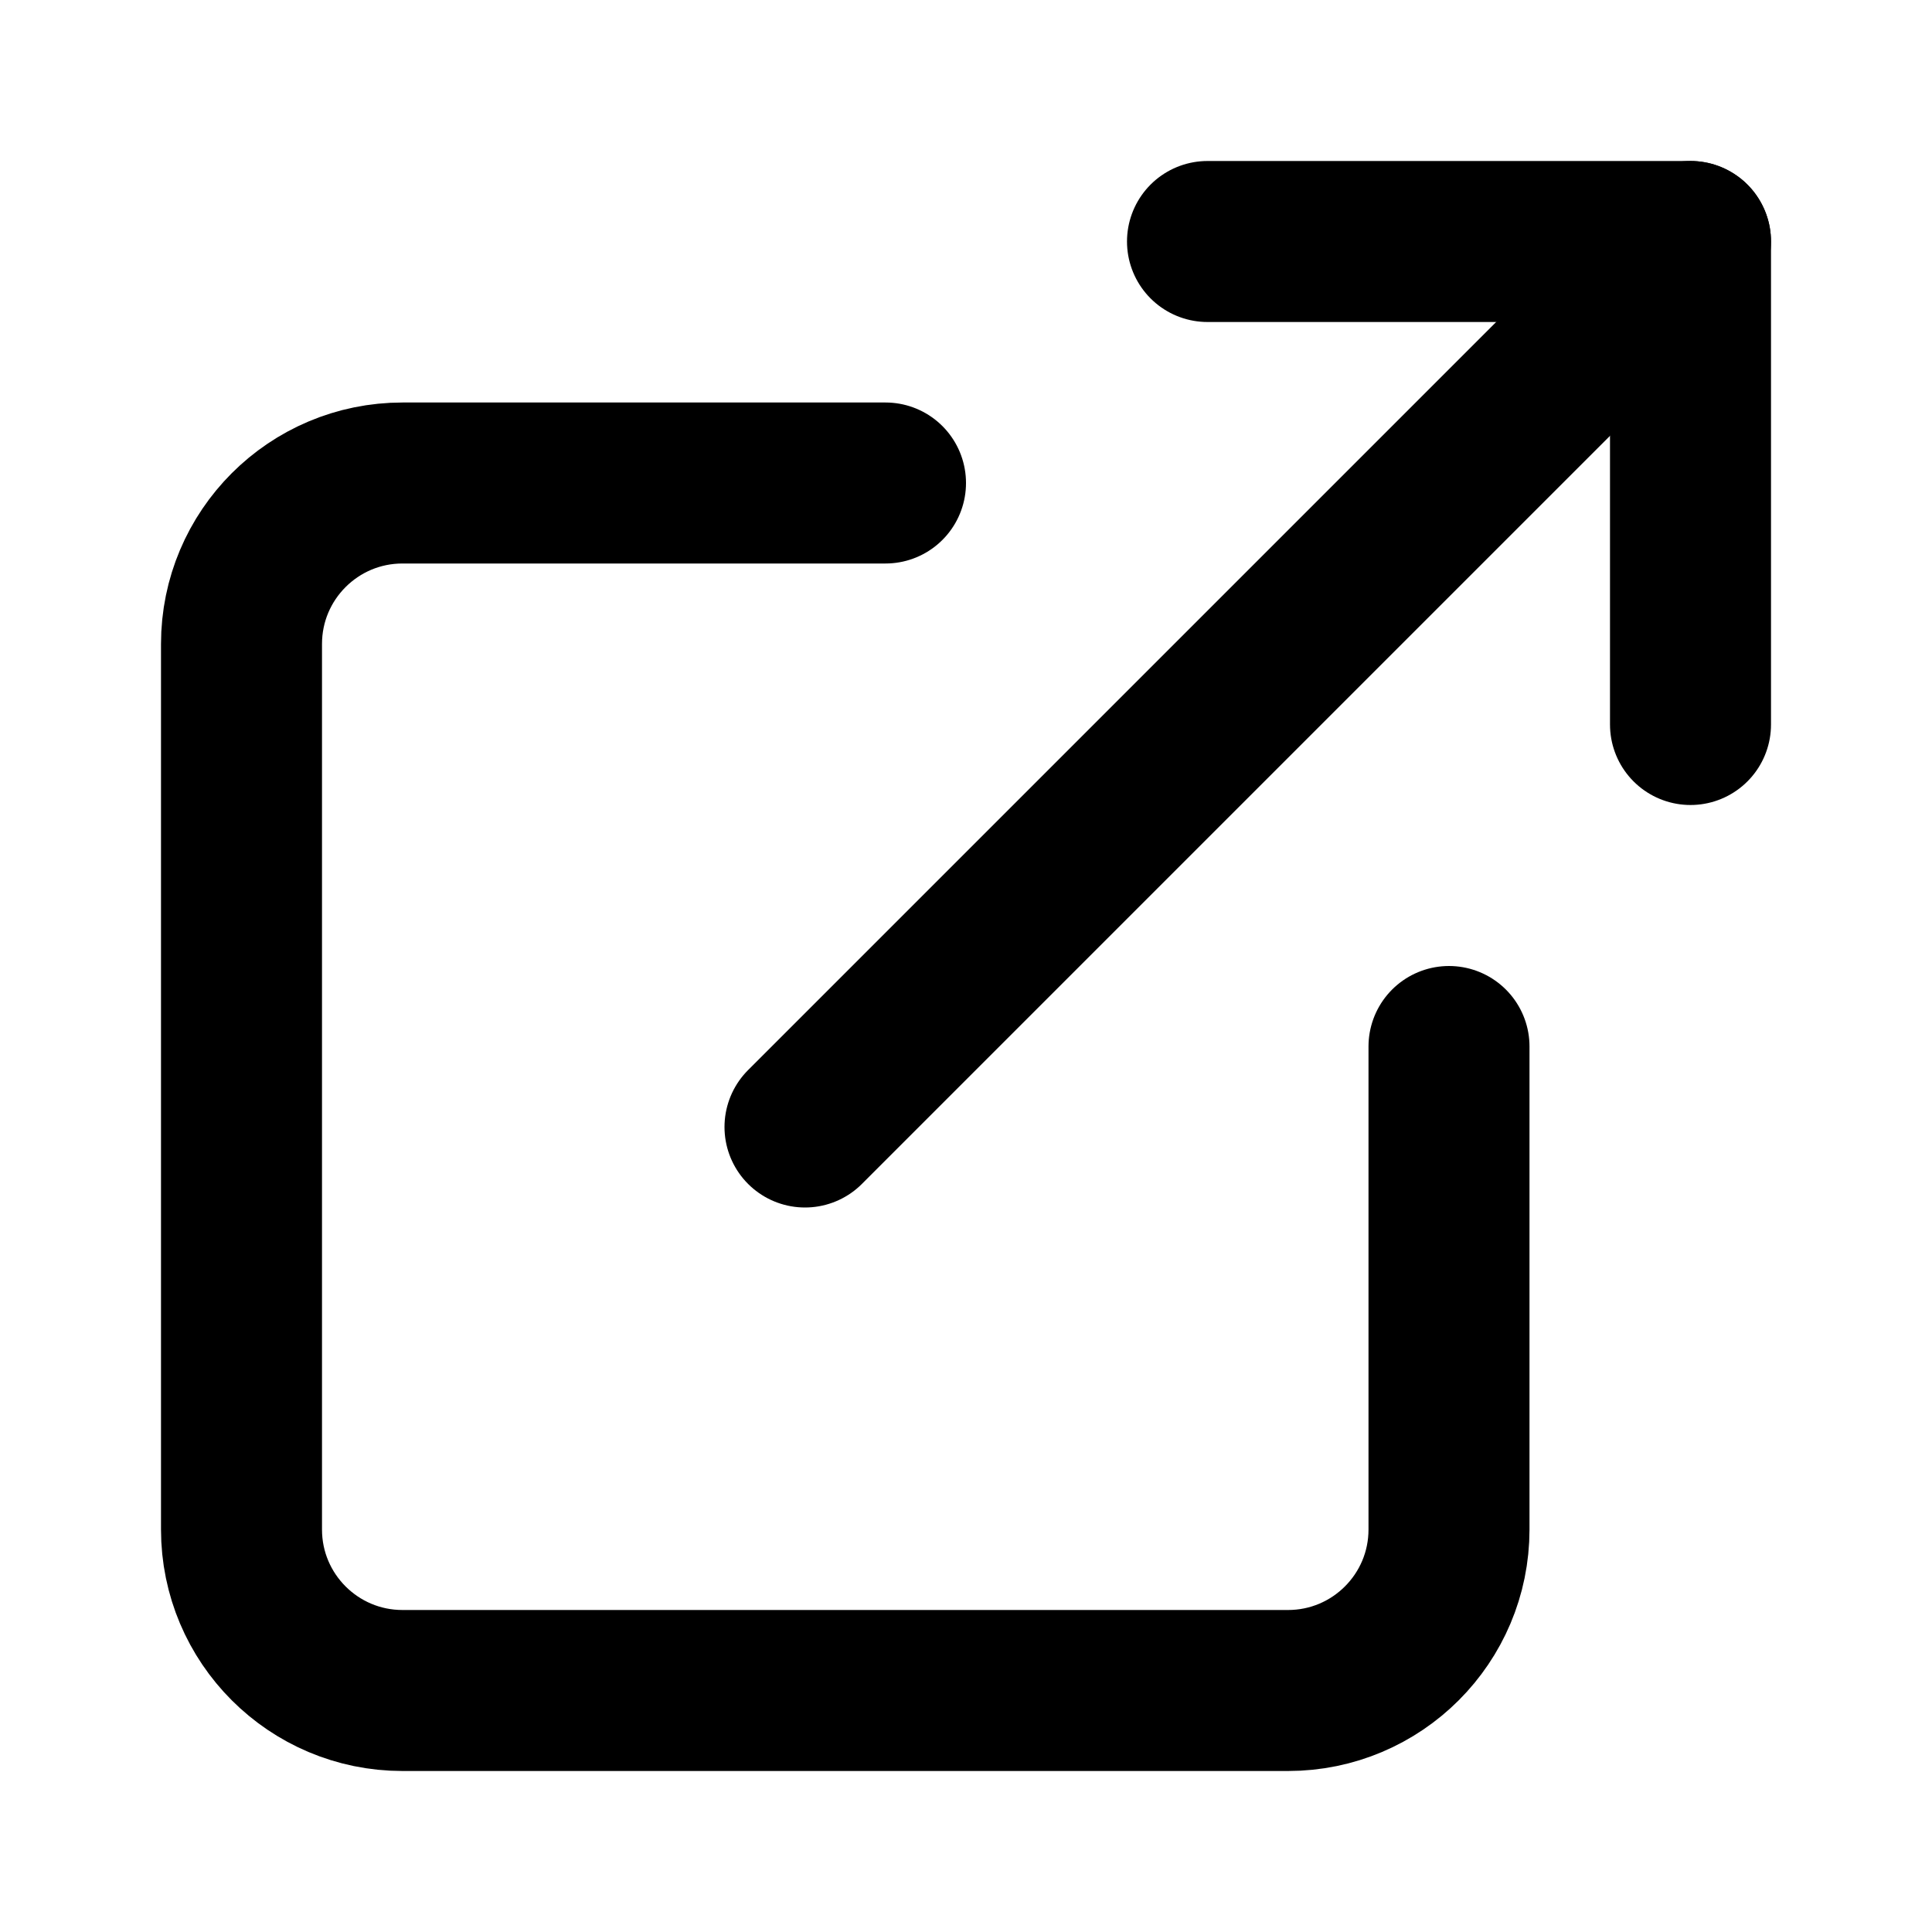
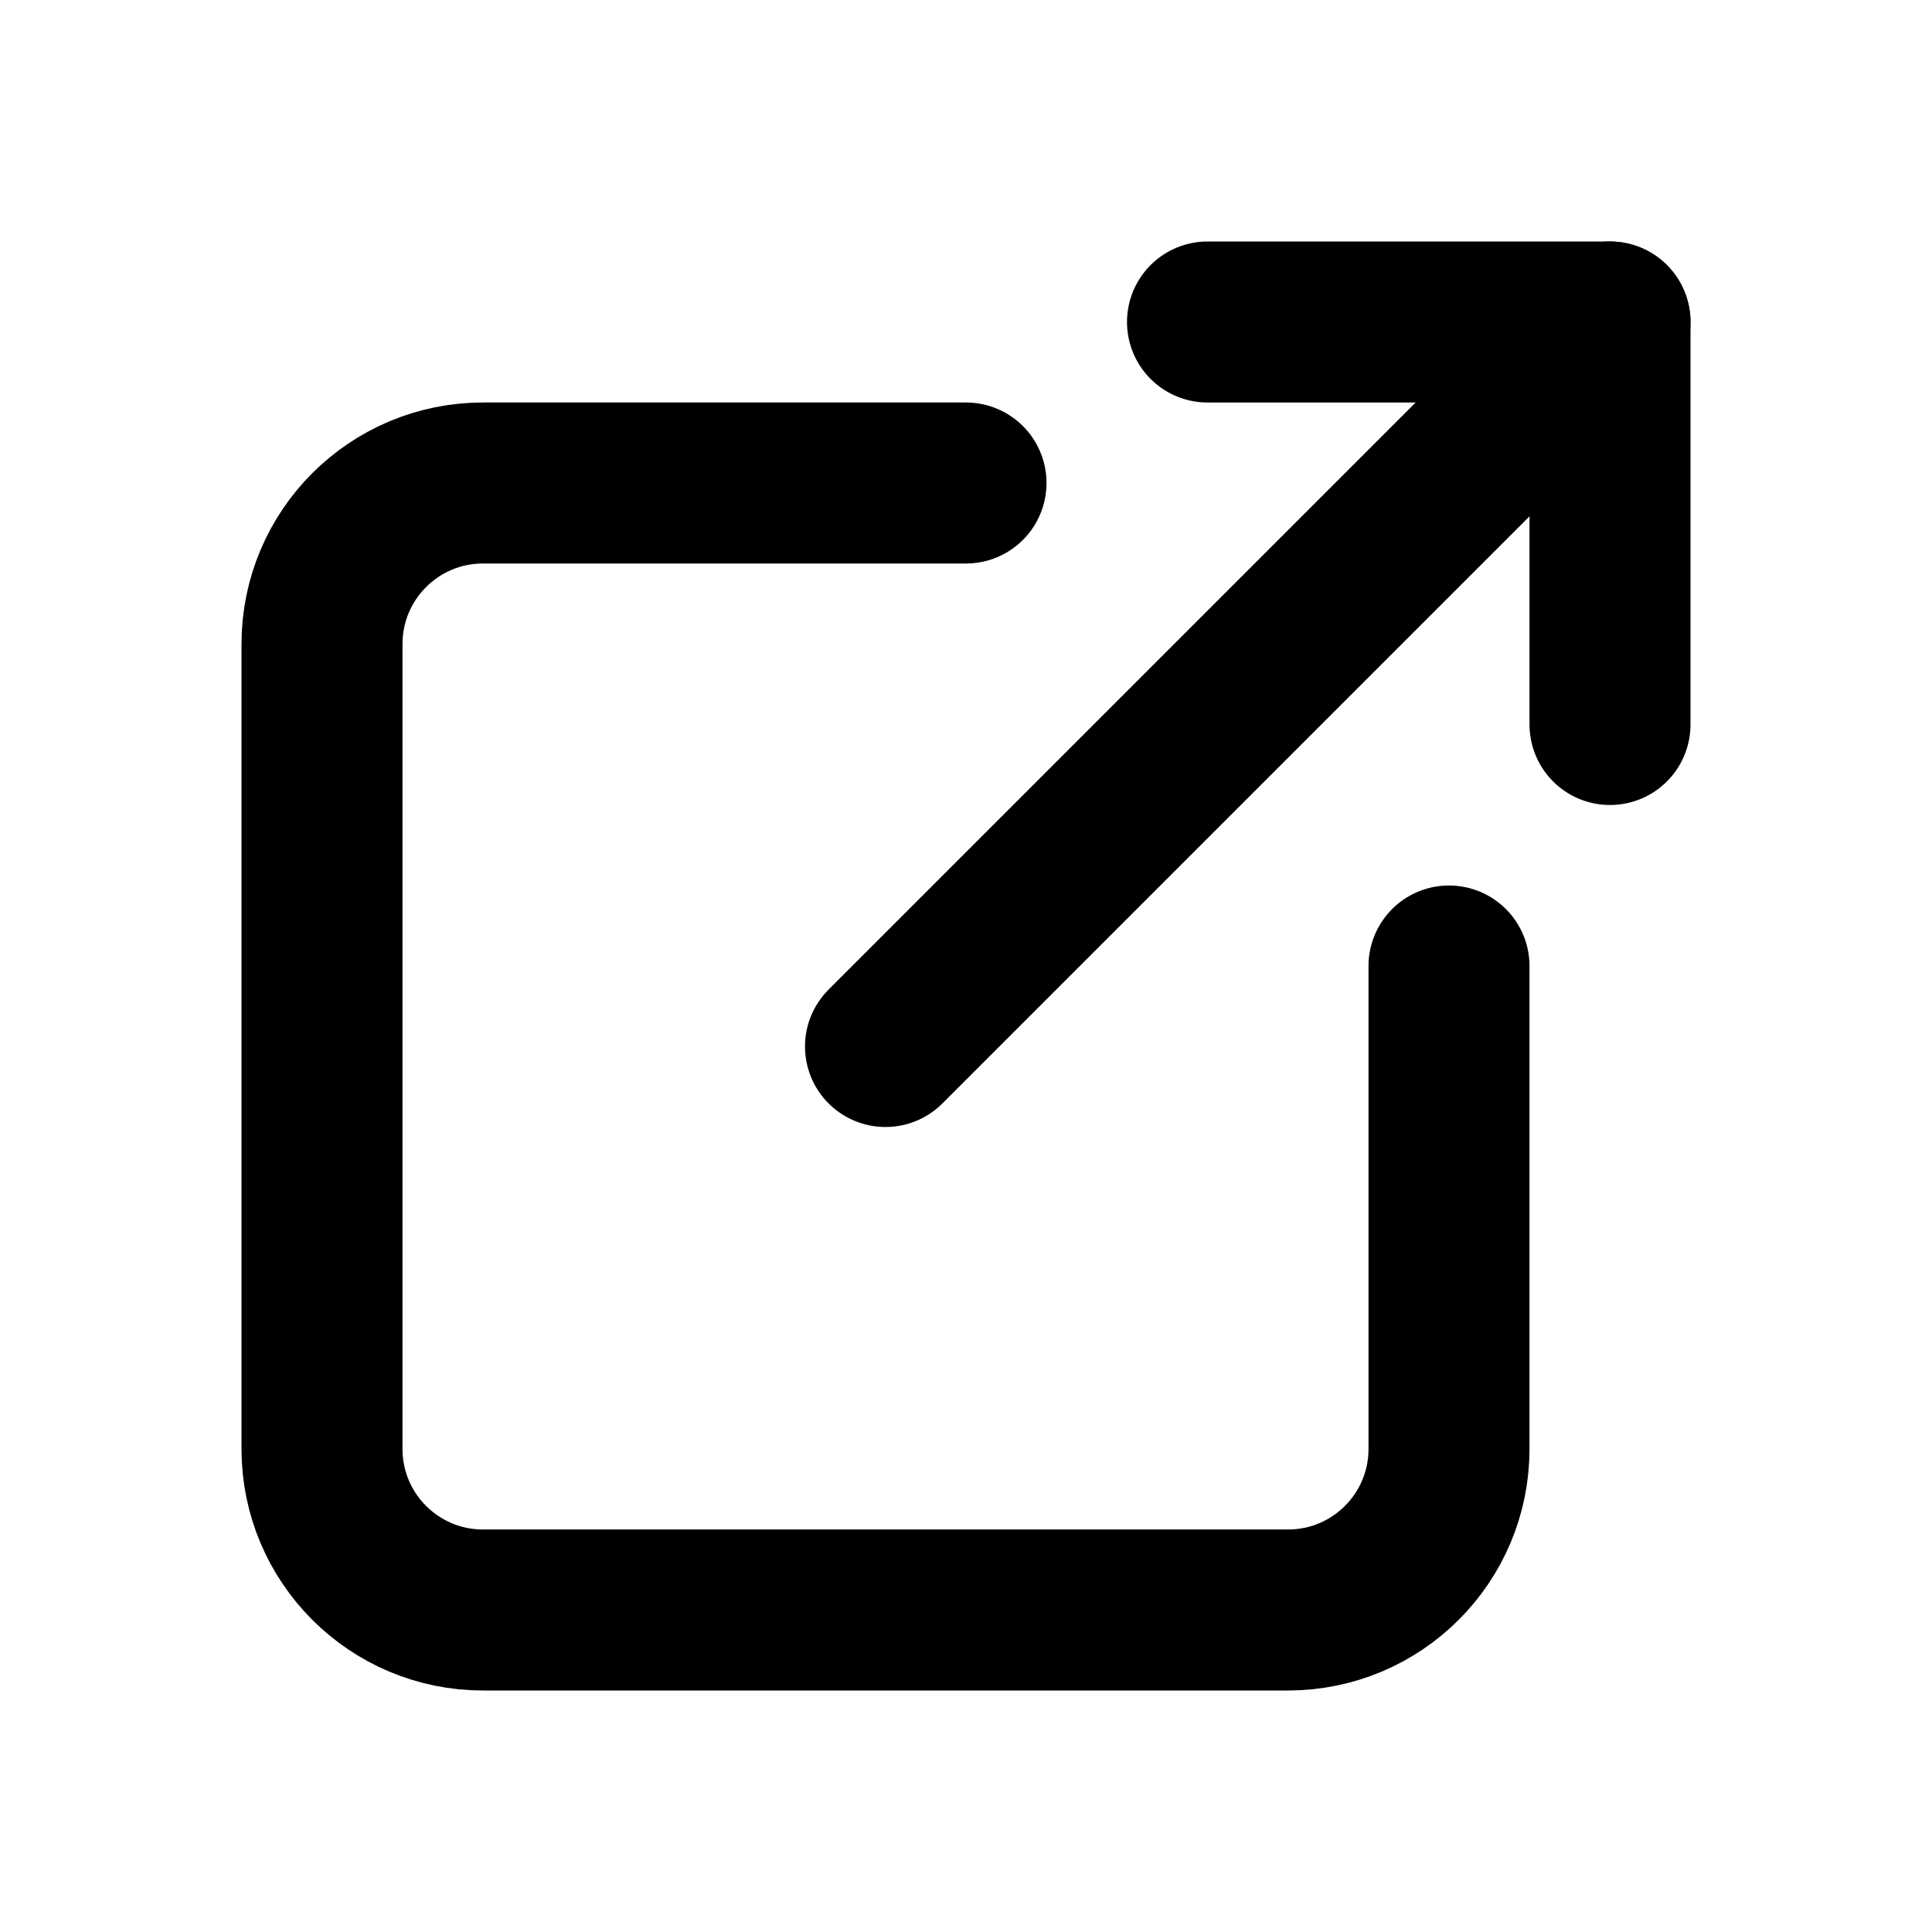
- <svg xmlns="http://www.w3.org/2000/svg" viewBox="0 0 24 24" fill="none" stroke="#000" stroke-width="2" stroke-linecap="round" stroke-linejoin="round">
-   <path d="M15 3h6v6" />
-   <path d="M10 14 21 3" />
-   <path d="M18 13v6a2 2 0 0 1-2 2H5a2 2 0 0 1-2-2V8a2 2 0 0 1 2-2h6" />
+ <svg xmlns="http://www.w3.org/2000/svg" width="24" height="24" viewBox="0 0 24 24" fill="none" stroke="#000" stroke-width="2" stroke-linecap="round" stroke-linejoin="round">
+   <path d="M12 6h-6a2 2 0 0 0 -2 2v10a2 2 0 0 0 2 2h10a2 2 0 0 0 2 -2v-6" />
+   <path d="M11 13l9 -9" />
+   <path d="M15 4h5v5" />
</svg>
